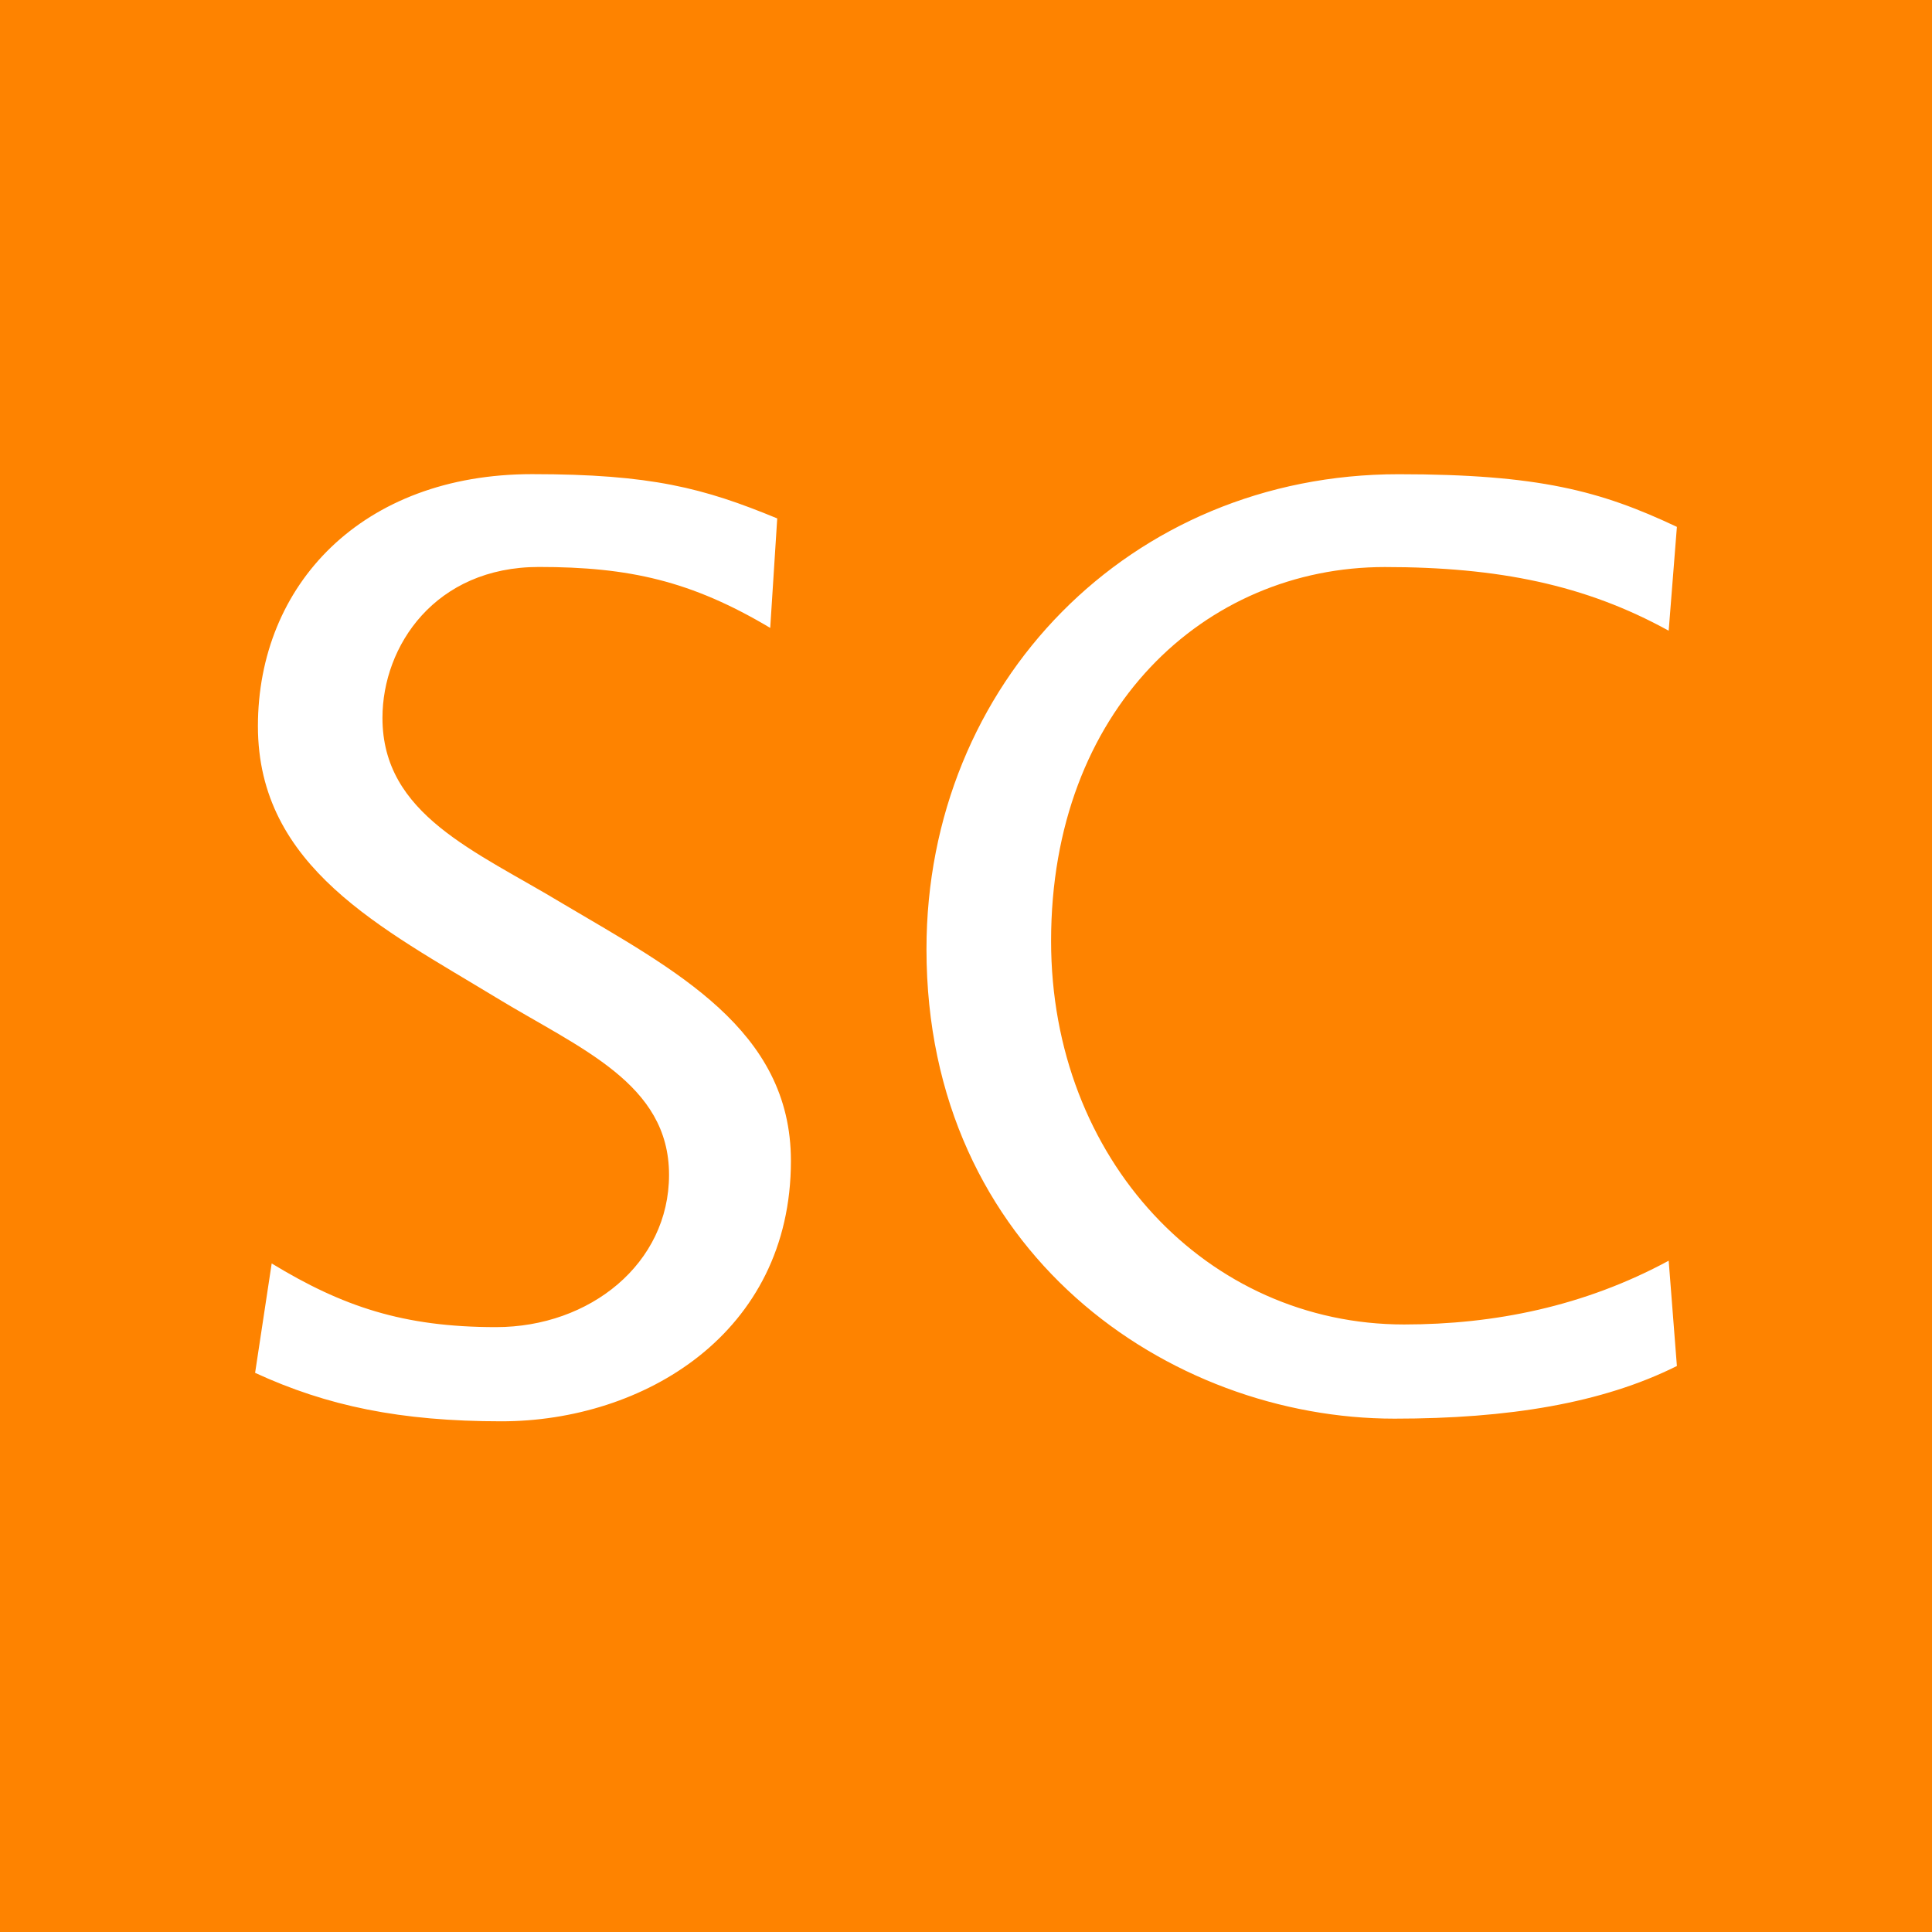
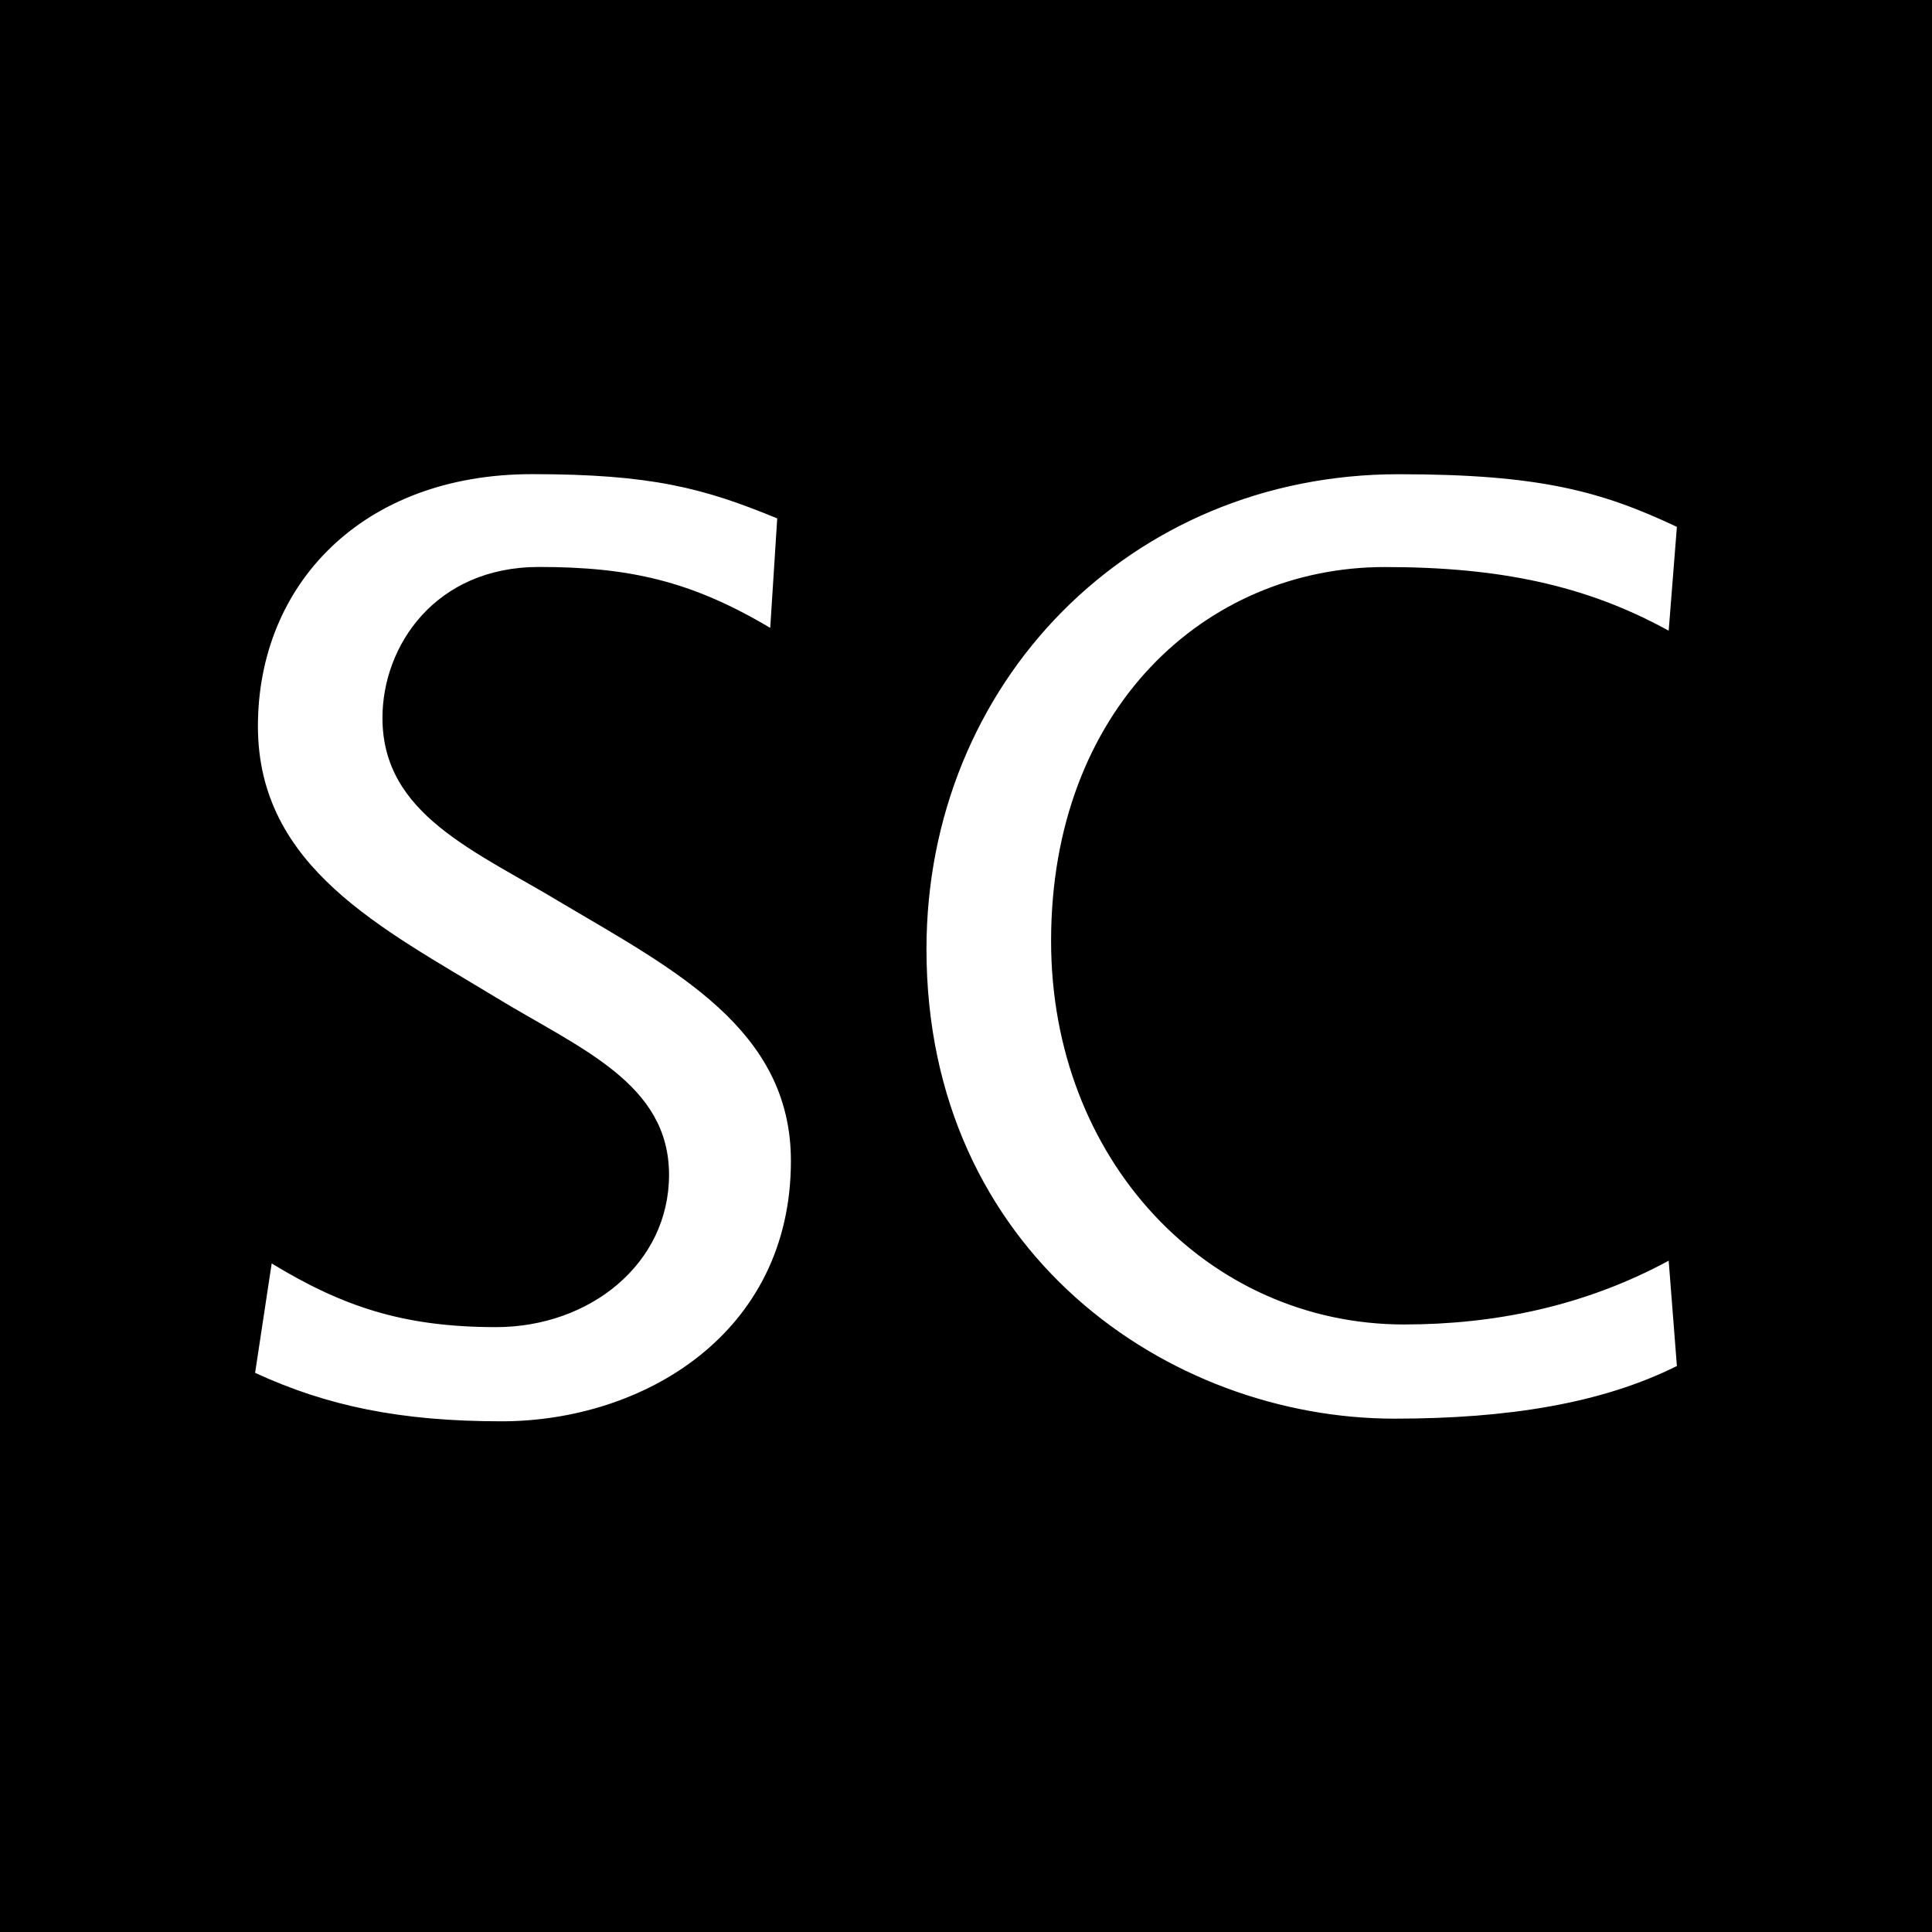
<svg xmlns="http://www.w3.org/2000/svg" width="24px" height="24px" viewBox="0 0 24 24" version="1.1">
-   <g id="Page-1" stroke="none" stroke-width="1" fill="none" fill-rule="evenodd">
-     <g id="scopus" fill="#FE8300" fill-rule="nonzero">
+   <g id="Page-1" stroke="none" stroke-width="1" fill-rule="evenodd">
+     <g id="scopus" fill-rule="nonzero">
      <path d="M0,1.11022302e-16 L0,24 L24,24 L24,1.11022302e-16 L0,1.11022302e-16 Z M9.825,14.421 C9.825,16.571 7.985,17.656 6.23,17.656 C4.975,17.656 4.062,17.466 3.169,17.054 L3.375,15.695 C4.253,16.229 5.009,16.486 6.161,16.486 C7.331,16.486 8.311,15.695 8.311,14.594 C8.311,13.459 7.21,13.029 6.161,12.391 C4.751,11.533 3.204,10.775 3.204,9.021 C3.204,7.266 4.494,5.89 6.61,5.89 C8.089,5.89 8.742,6.063 9.655,6.44 L9.568,7.8 C8.586,7.215 7.812,7.043 6.695,7.043 C5.405,7.043 4.751,8.024 4.751,8.918 C4.751,10.121 5.904,10.569 6.987,11.223 C8.381,12.049 9.826,12.788 9.825,14.421 Z M17.442,16.453 C18.561,16.453 19.679,16.229 20.729,15.661 L20.831,16.969 C19.902,17.433 18.733,17.623 17.323,17.623 C14.519,17.623 11.509,15.559 11.509,11.791 C11.509,8.489 14.037,5.891 17.374,5.891 C19.111,5.891 19.885,6.098 20.831,6.545 L20.729,7.835 C19.698,7.266 18.613,7.044 17.203,7.044 C14.966,7.044 13.057,8.815 13.057,11.688 C13.056,14.405 15,16.453 17.442,16.453 Z" id="Shape" />
    </g>
  </g>
</svg>
